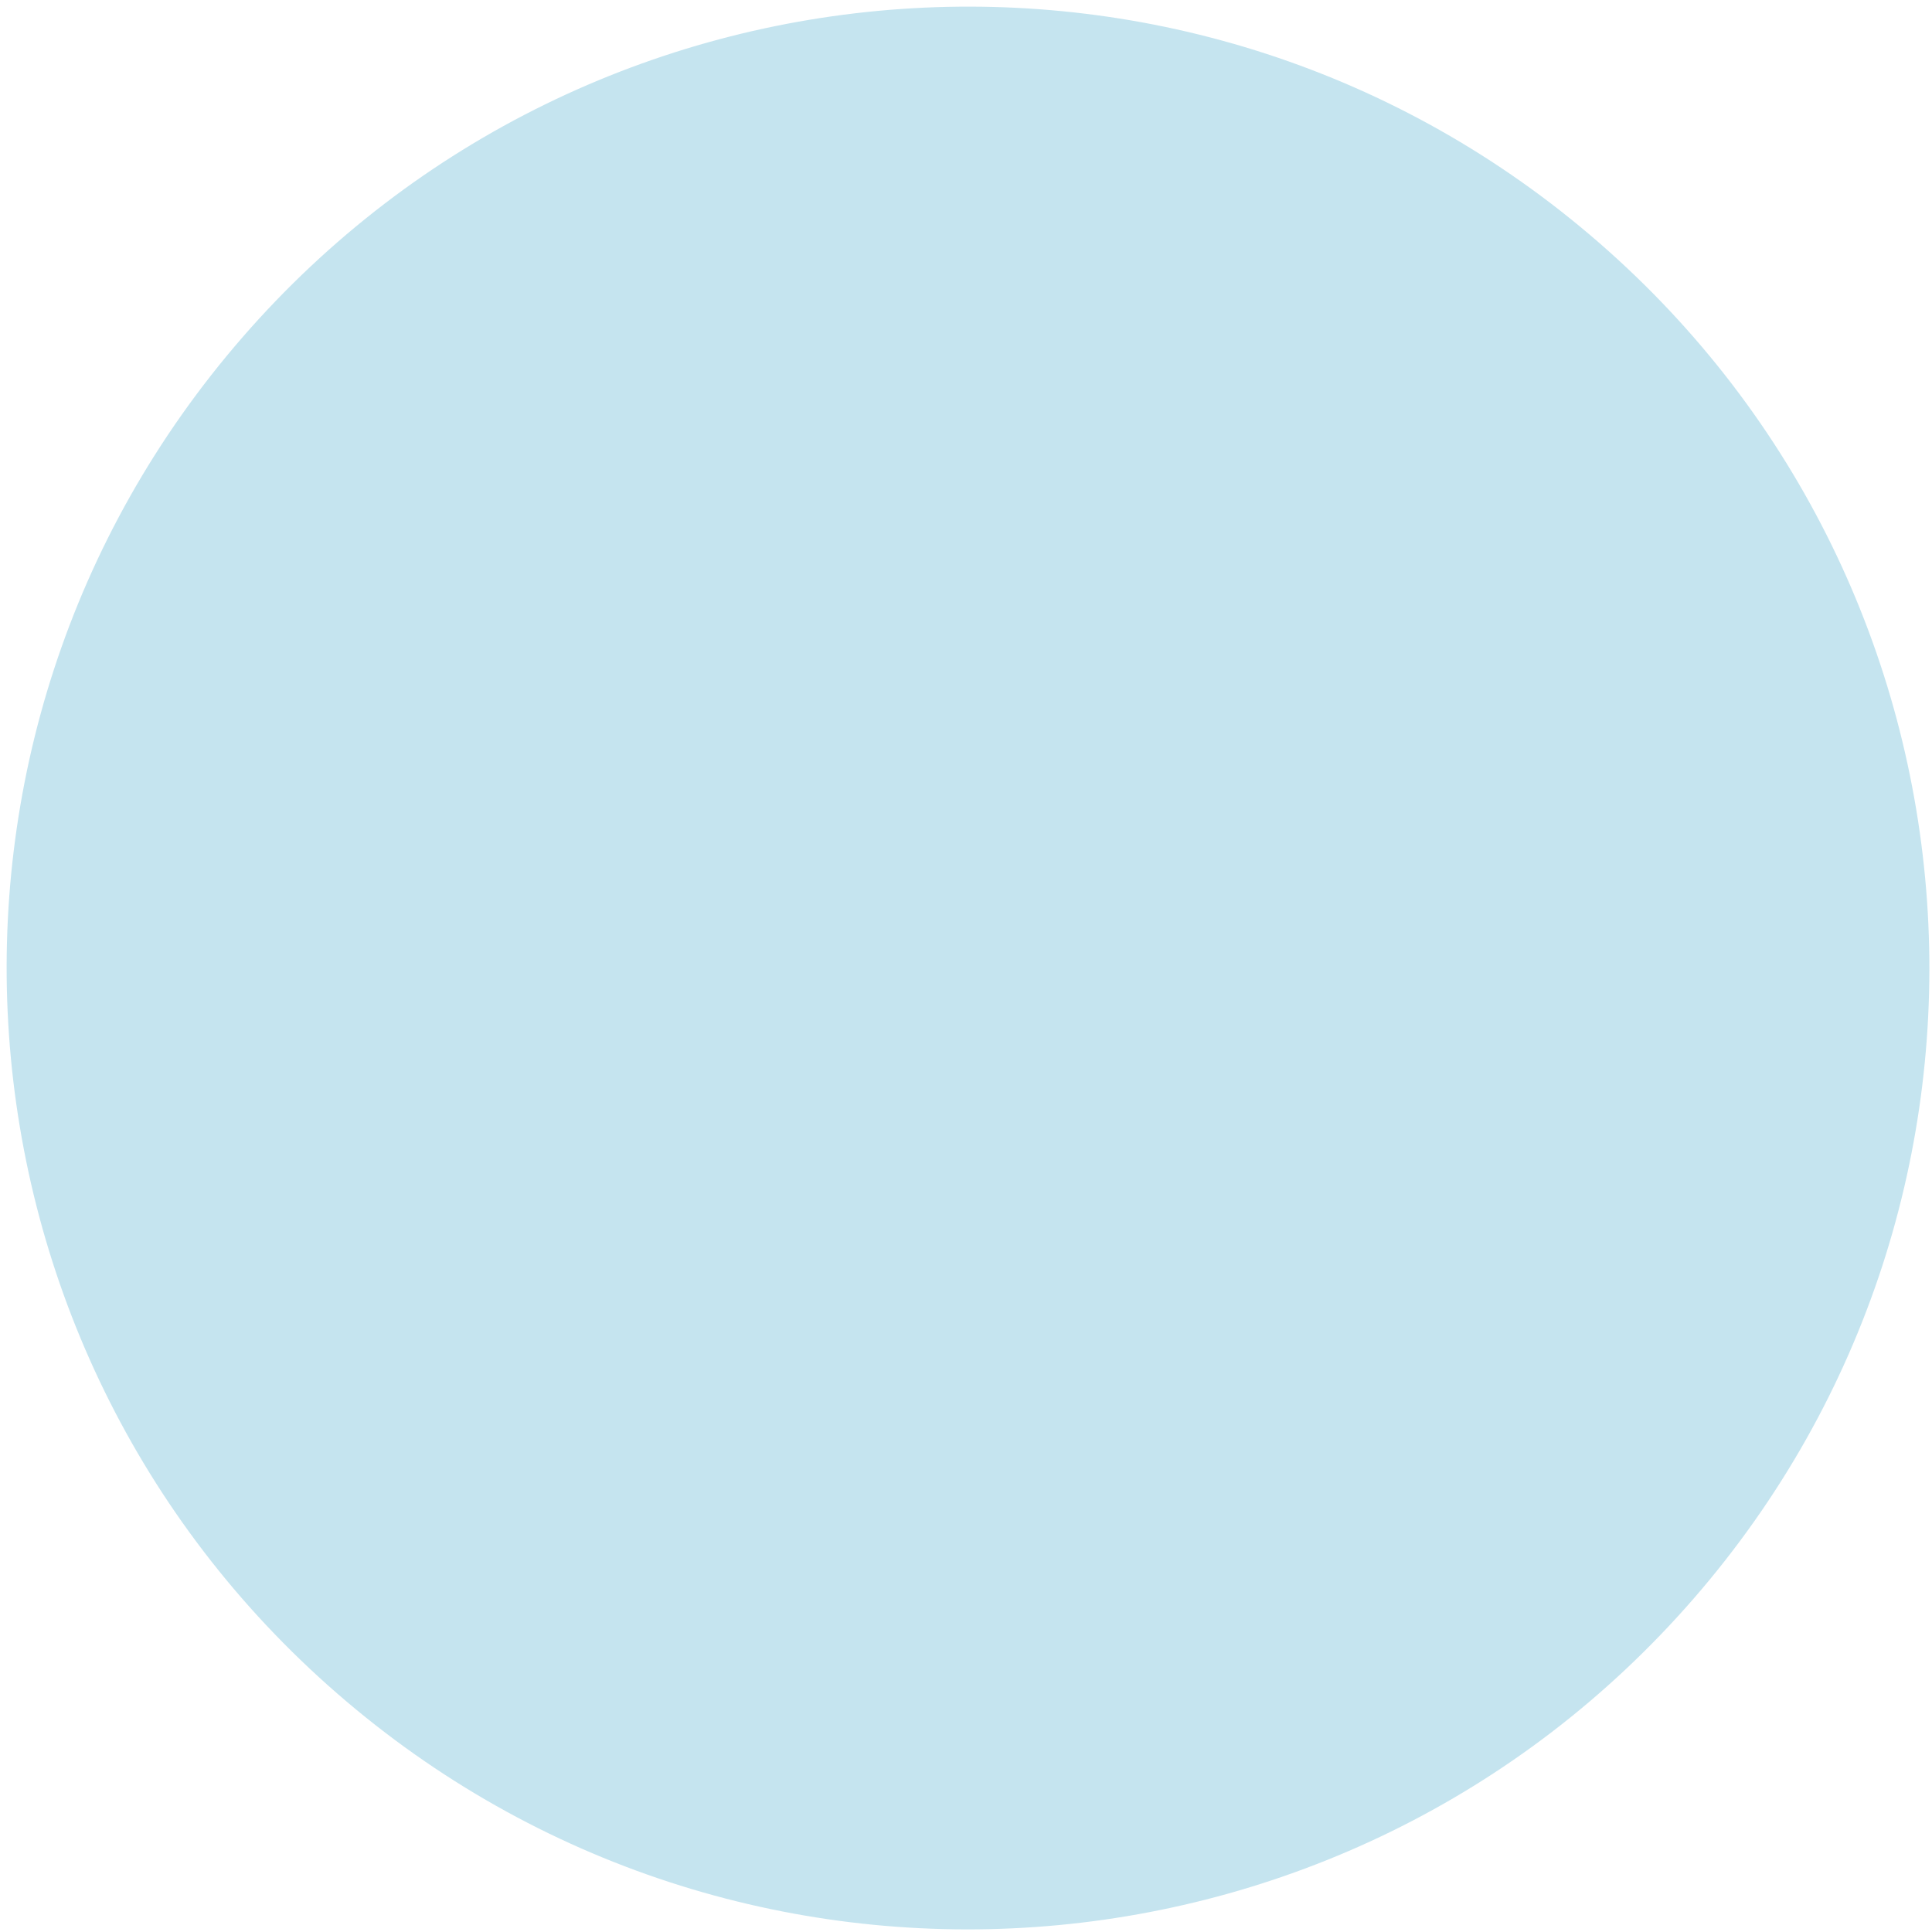
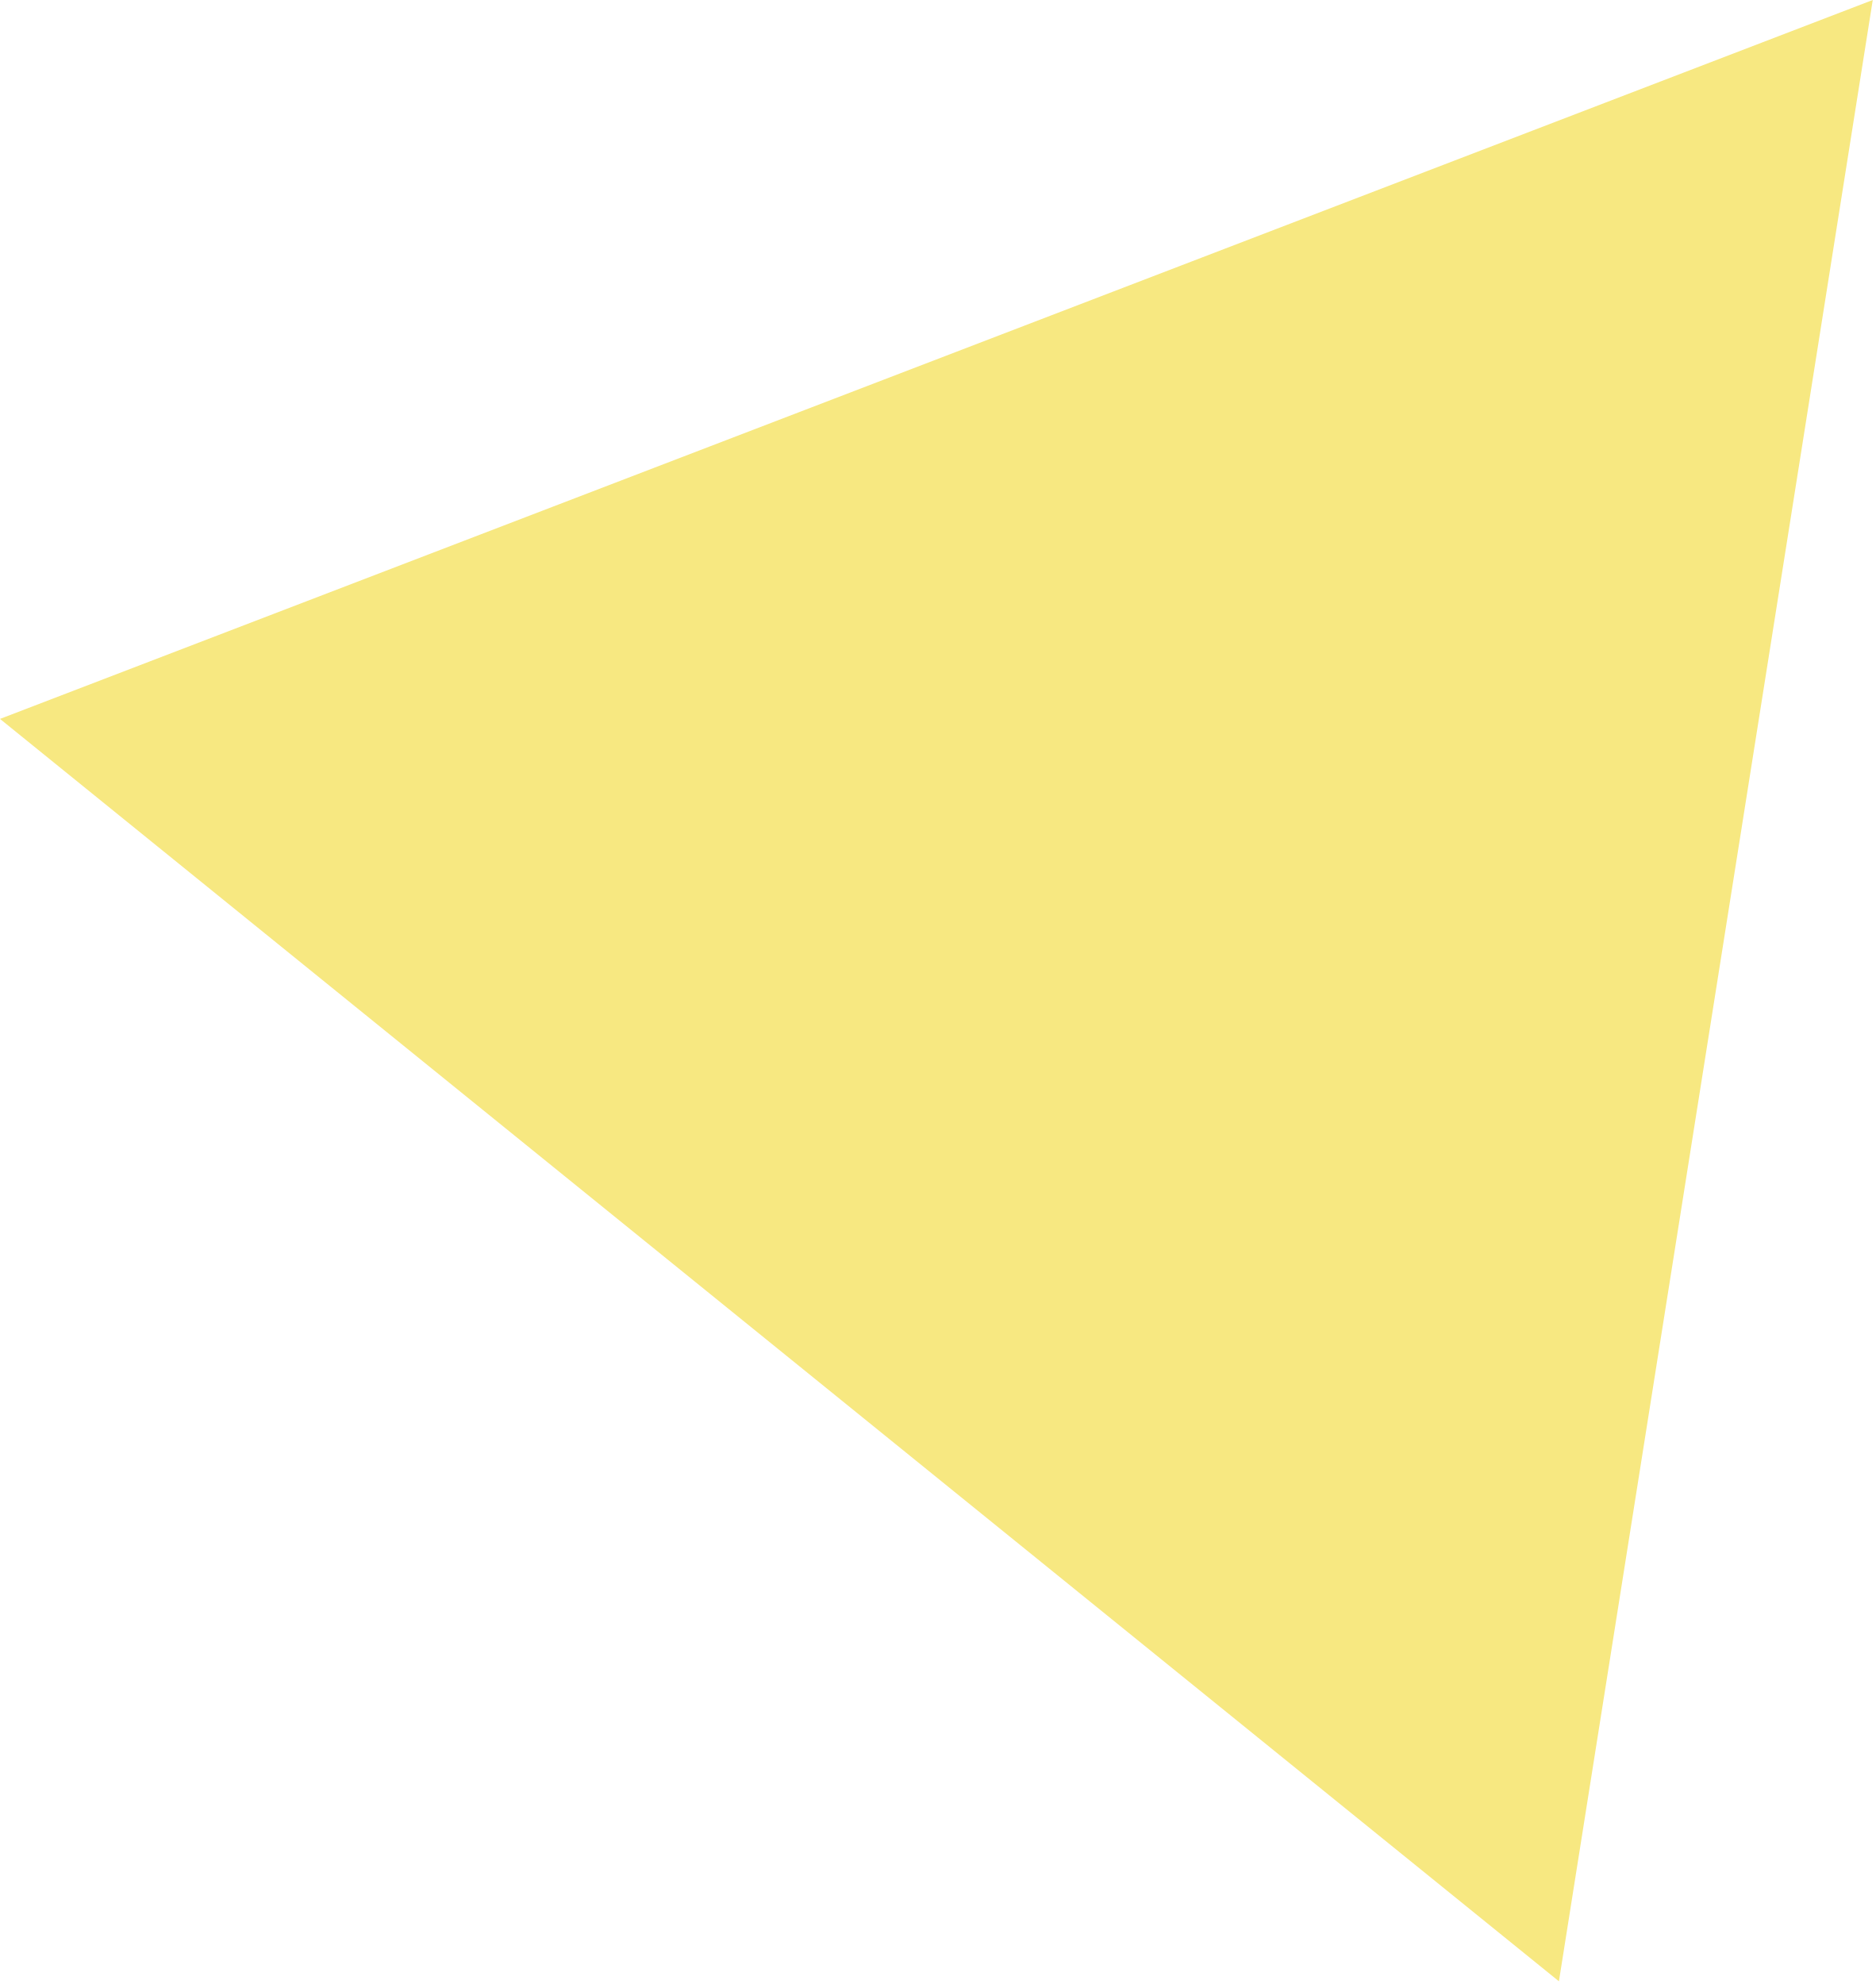
- <svg xmlns="http://www.w3.org/2000/svg" width="209" height="209" viewBox="0 0 209 209" fill="none">
-   <path d="M183.205 172.946C145.522 216.294 79.834 220.889 36.487 183.208C-6.86 145.527 -11.452 79.838 26.23 36.49C63.912 -6.859 129.6 -11.453 172.947 26.228C216.294 63.909 220.887 129.597 183.205 172.946Z" fill="#C5E4EF" />
+ <svg xmlns="http://www.w3.org/2000/svg" width="190" height="201" viewBox="0 0 190 201" fill="none">
+   <path d="M157.941 200.726L0 72.833L189.737 -3.94251e-06L157.941 200.726Z" fill="#F7E881" />
</svg>
